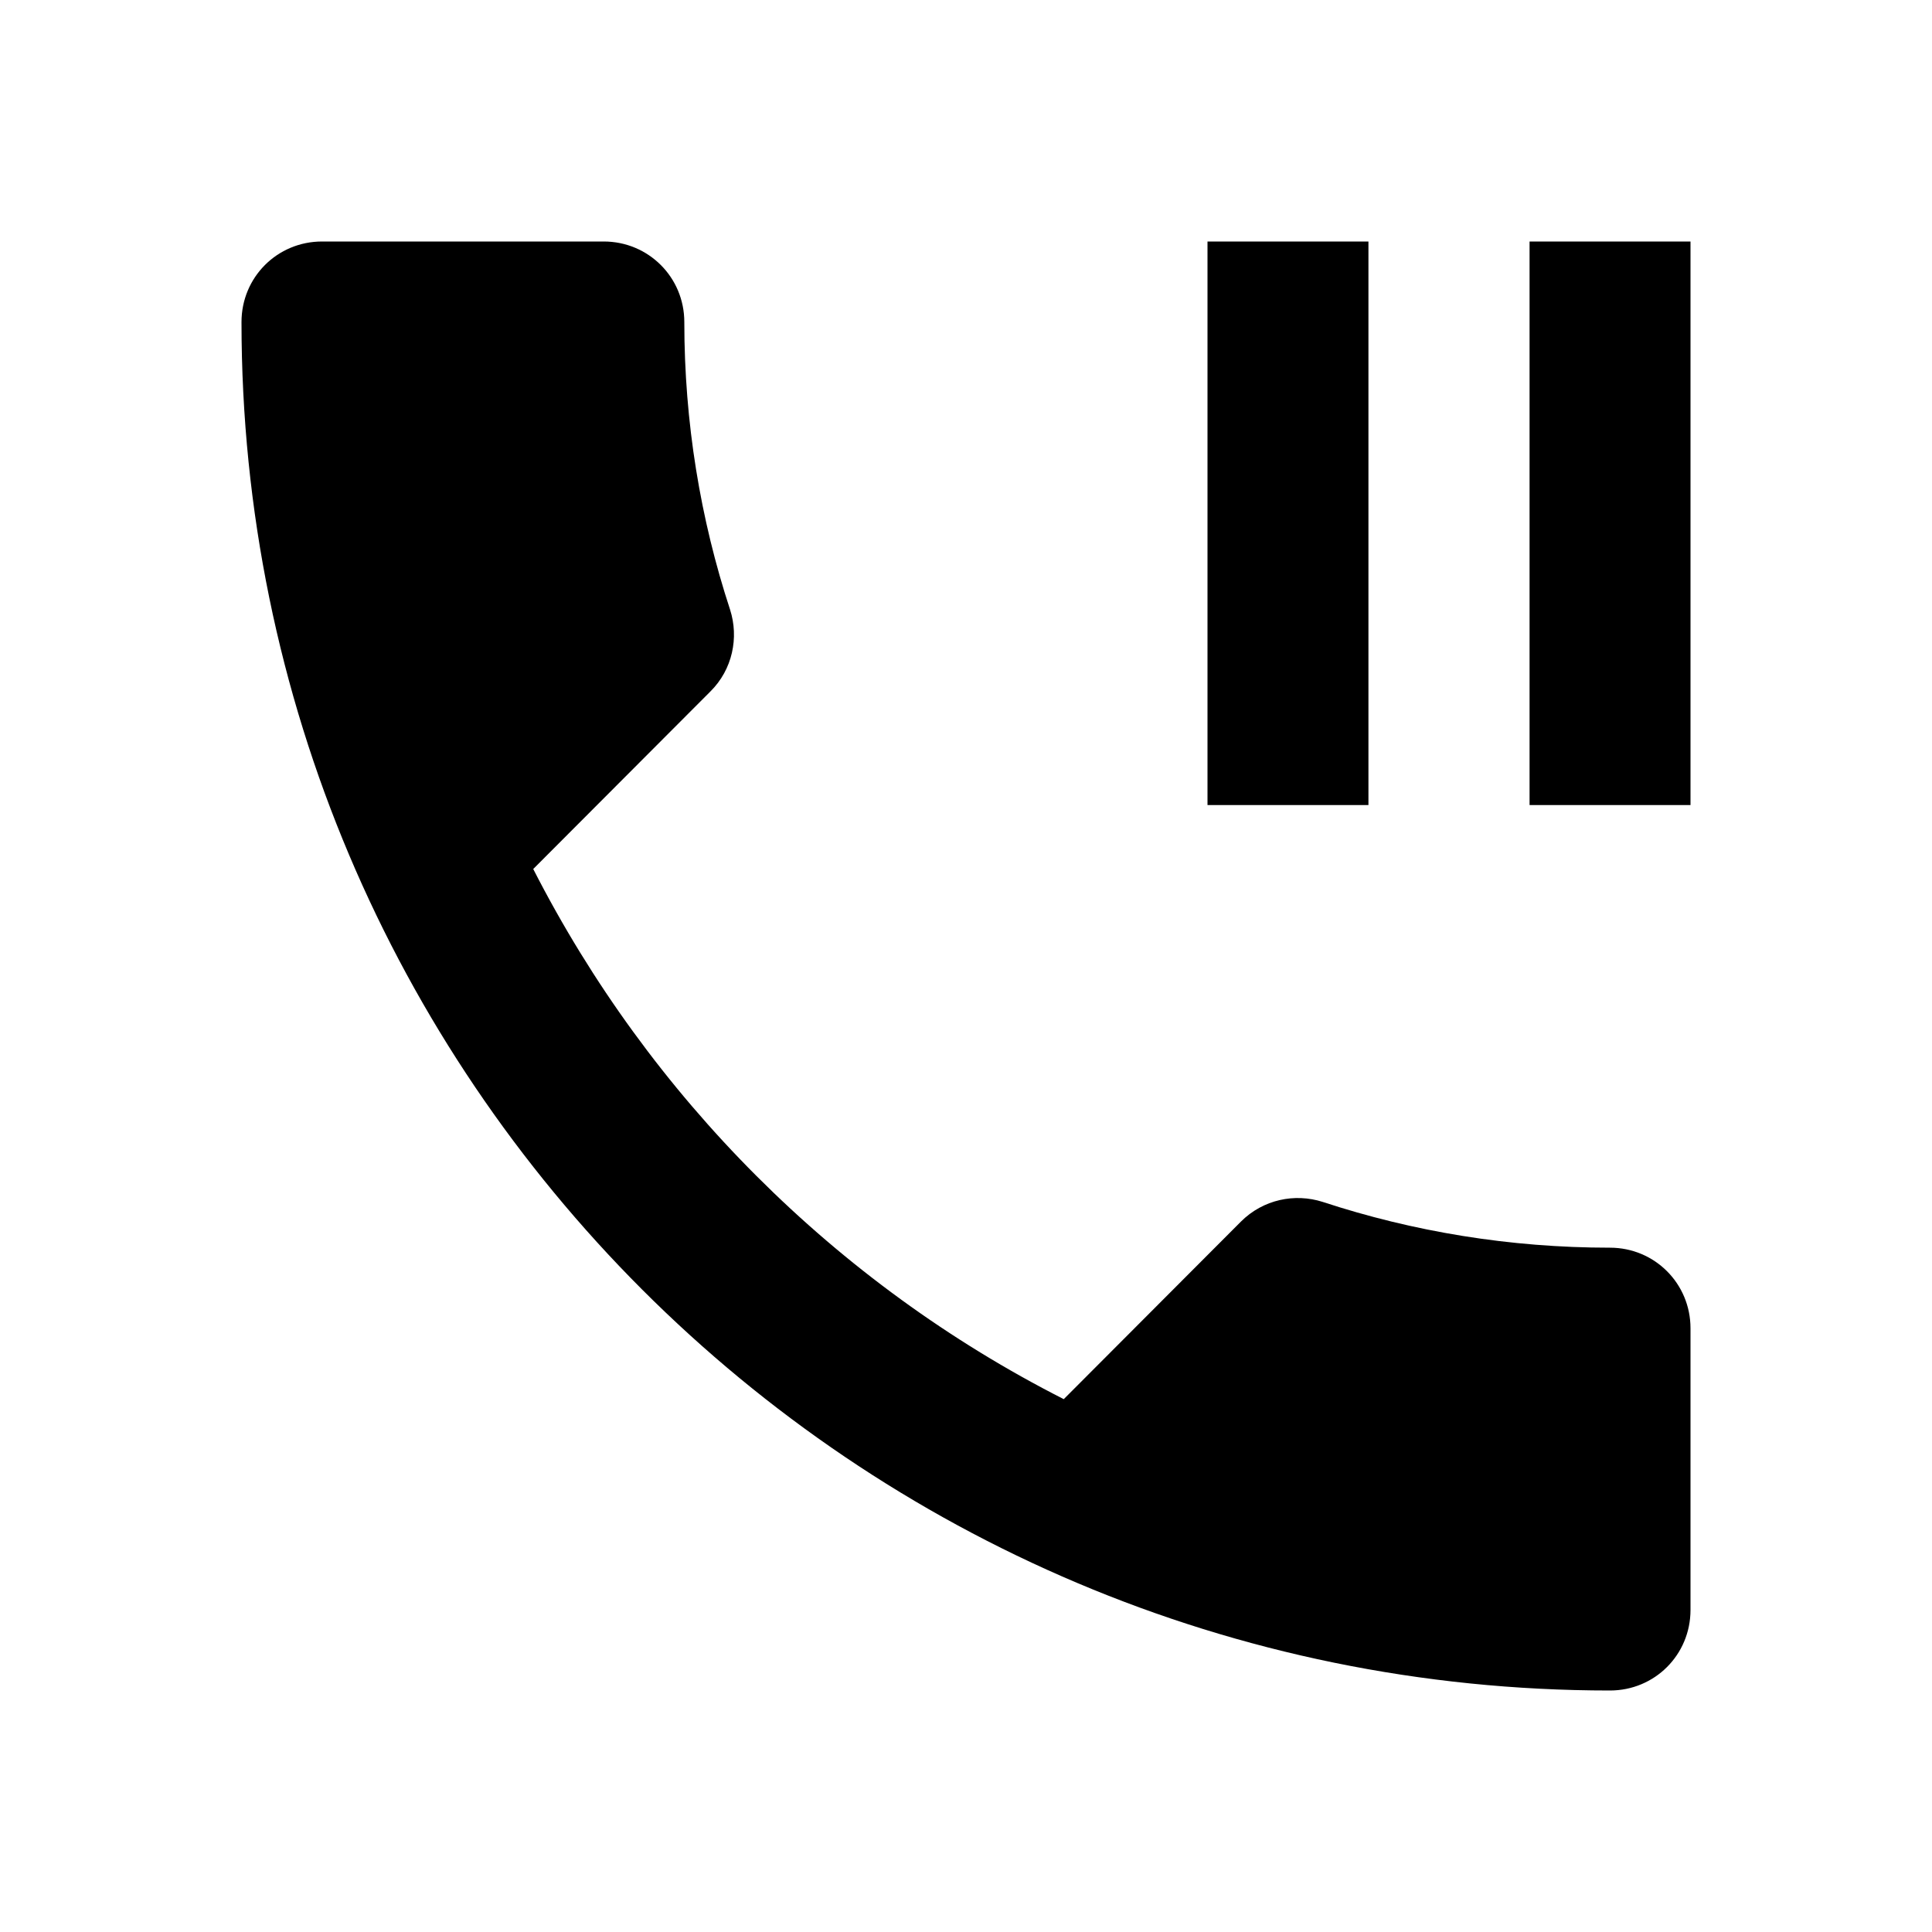
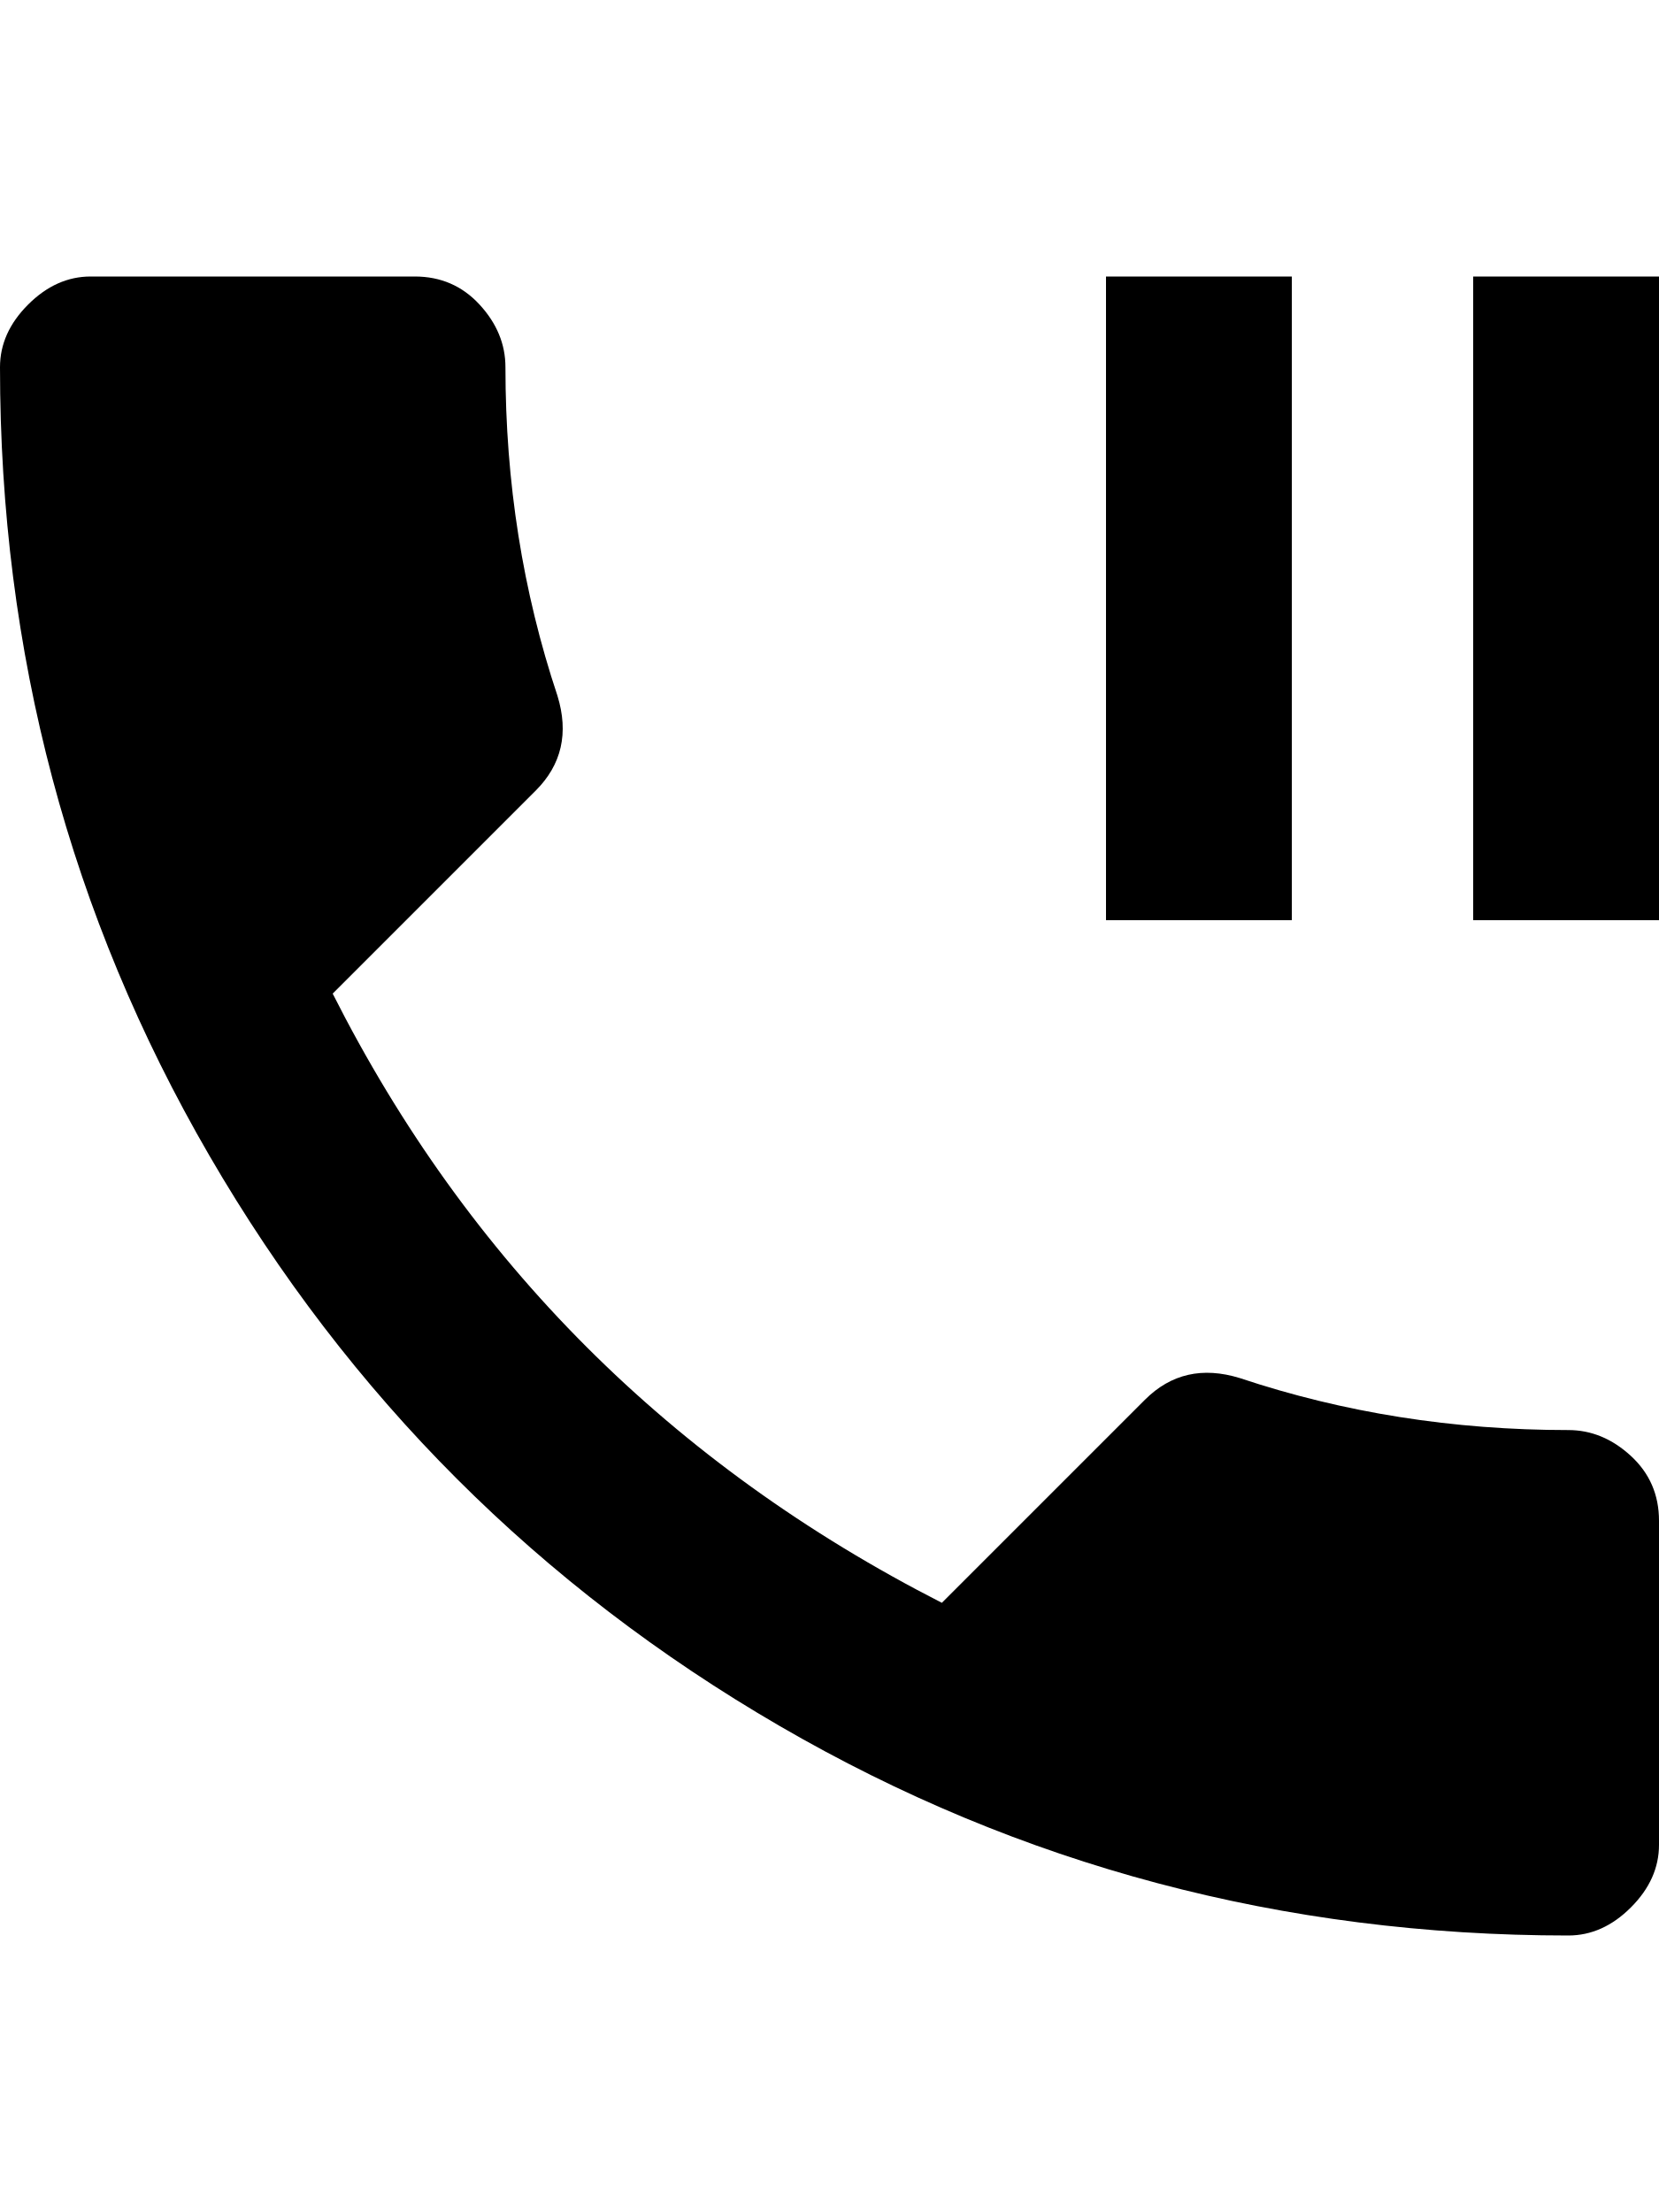
- <svg xmlns="http://www.w3.org/2000/svg" height="1000" width="1000.0">
-   <path d="m708.3 125h-83.3v291.7h83.3v-291.7z m125 520.8c-51.8 0-101.8-8.3-148.7-23.7-14.4-4.6-30.8-1.3-42.3 10.2l-91.7 91.9c-118.1-60-214.4-156.5-274.6-274.4l91.7-91.9c11.5-11.4 14.8-27.9 10.2-42.3-15.4-46.9-23.7-97.1-23.7-148.9 0-23.2-18.6-41.7-41.7-41.7h-145.8c-23.2 0-41.7 18.5-41.7 41.7 0 391.2 317.1 708.3 708.3 708.3 23.2 0 41.7-18.5 41.7-41.7v-145.8c0-23.1-18.5-41.7-41.7-41.7z m-41.6-520.8v291.7h83.3v-291.7h-83.3z" />
+ <svg xmlns="http://www.w3.org/2000/svg" height="1000" width="750.0">
+   <path d="m584 125v291h-84v-291h84z m125 521.5q15.6 0 28.3 11.7t12.7 29.3v146.5q0 15.6-12.7 28.3t-28.3 12.7q-193.4 0-356.5-94.7t-257.8-257.8-94.7-356.5q0-15.6 12.7-28.3t28.3-12.7h146.5q17.6 0 29.3 12.7t11.7 28.3q0 78.1 23.5 148.5 7.8 25.3-9.8 42.9l-91.8 91.8q91.8 181.7 275.4 275.4l91.8-91.8q17.6-17.6 42.9-9.8 70.4 23.5 148.5 23.5z m-43-521.5h84v291h-84v-291z" />
</svg>
